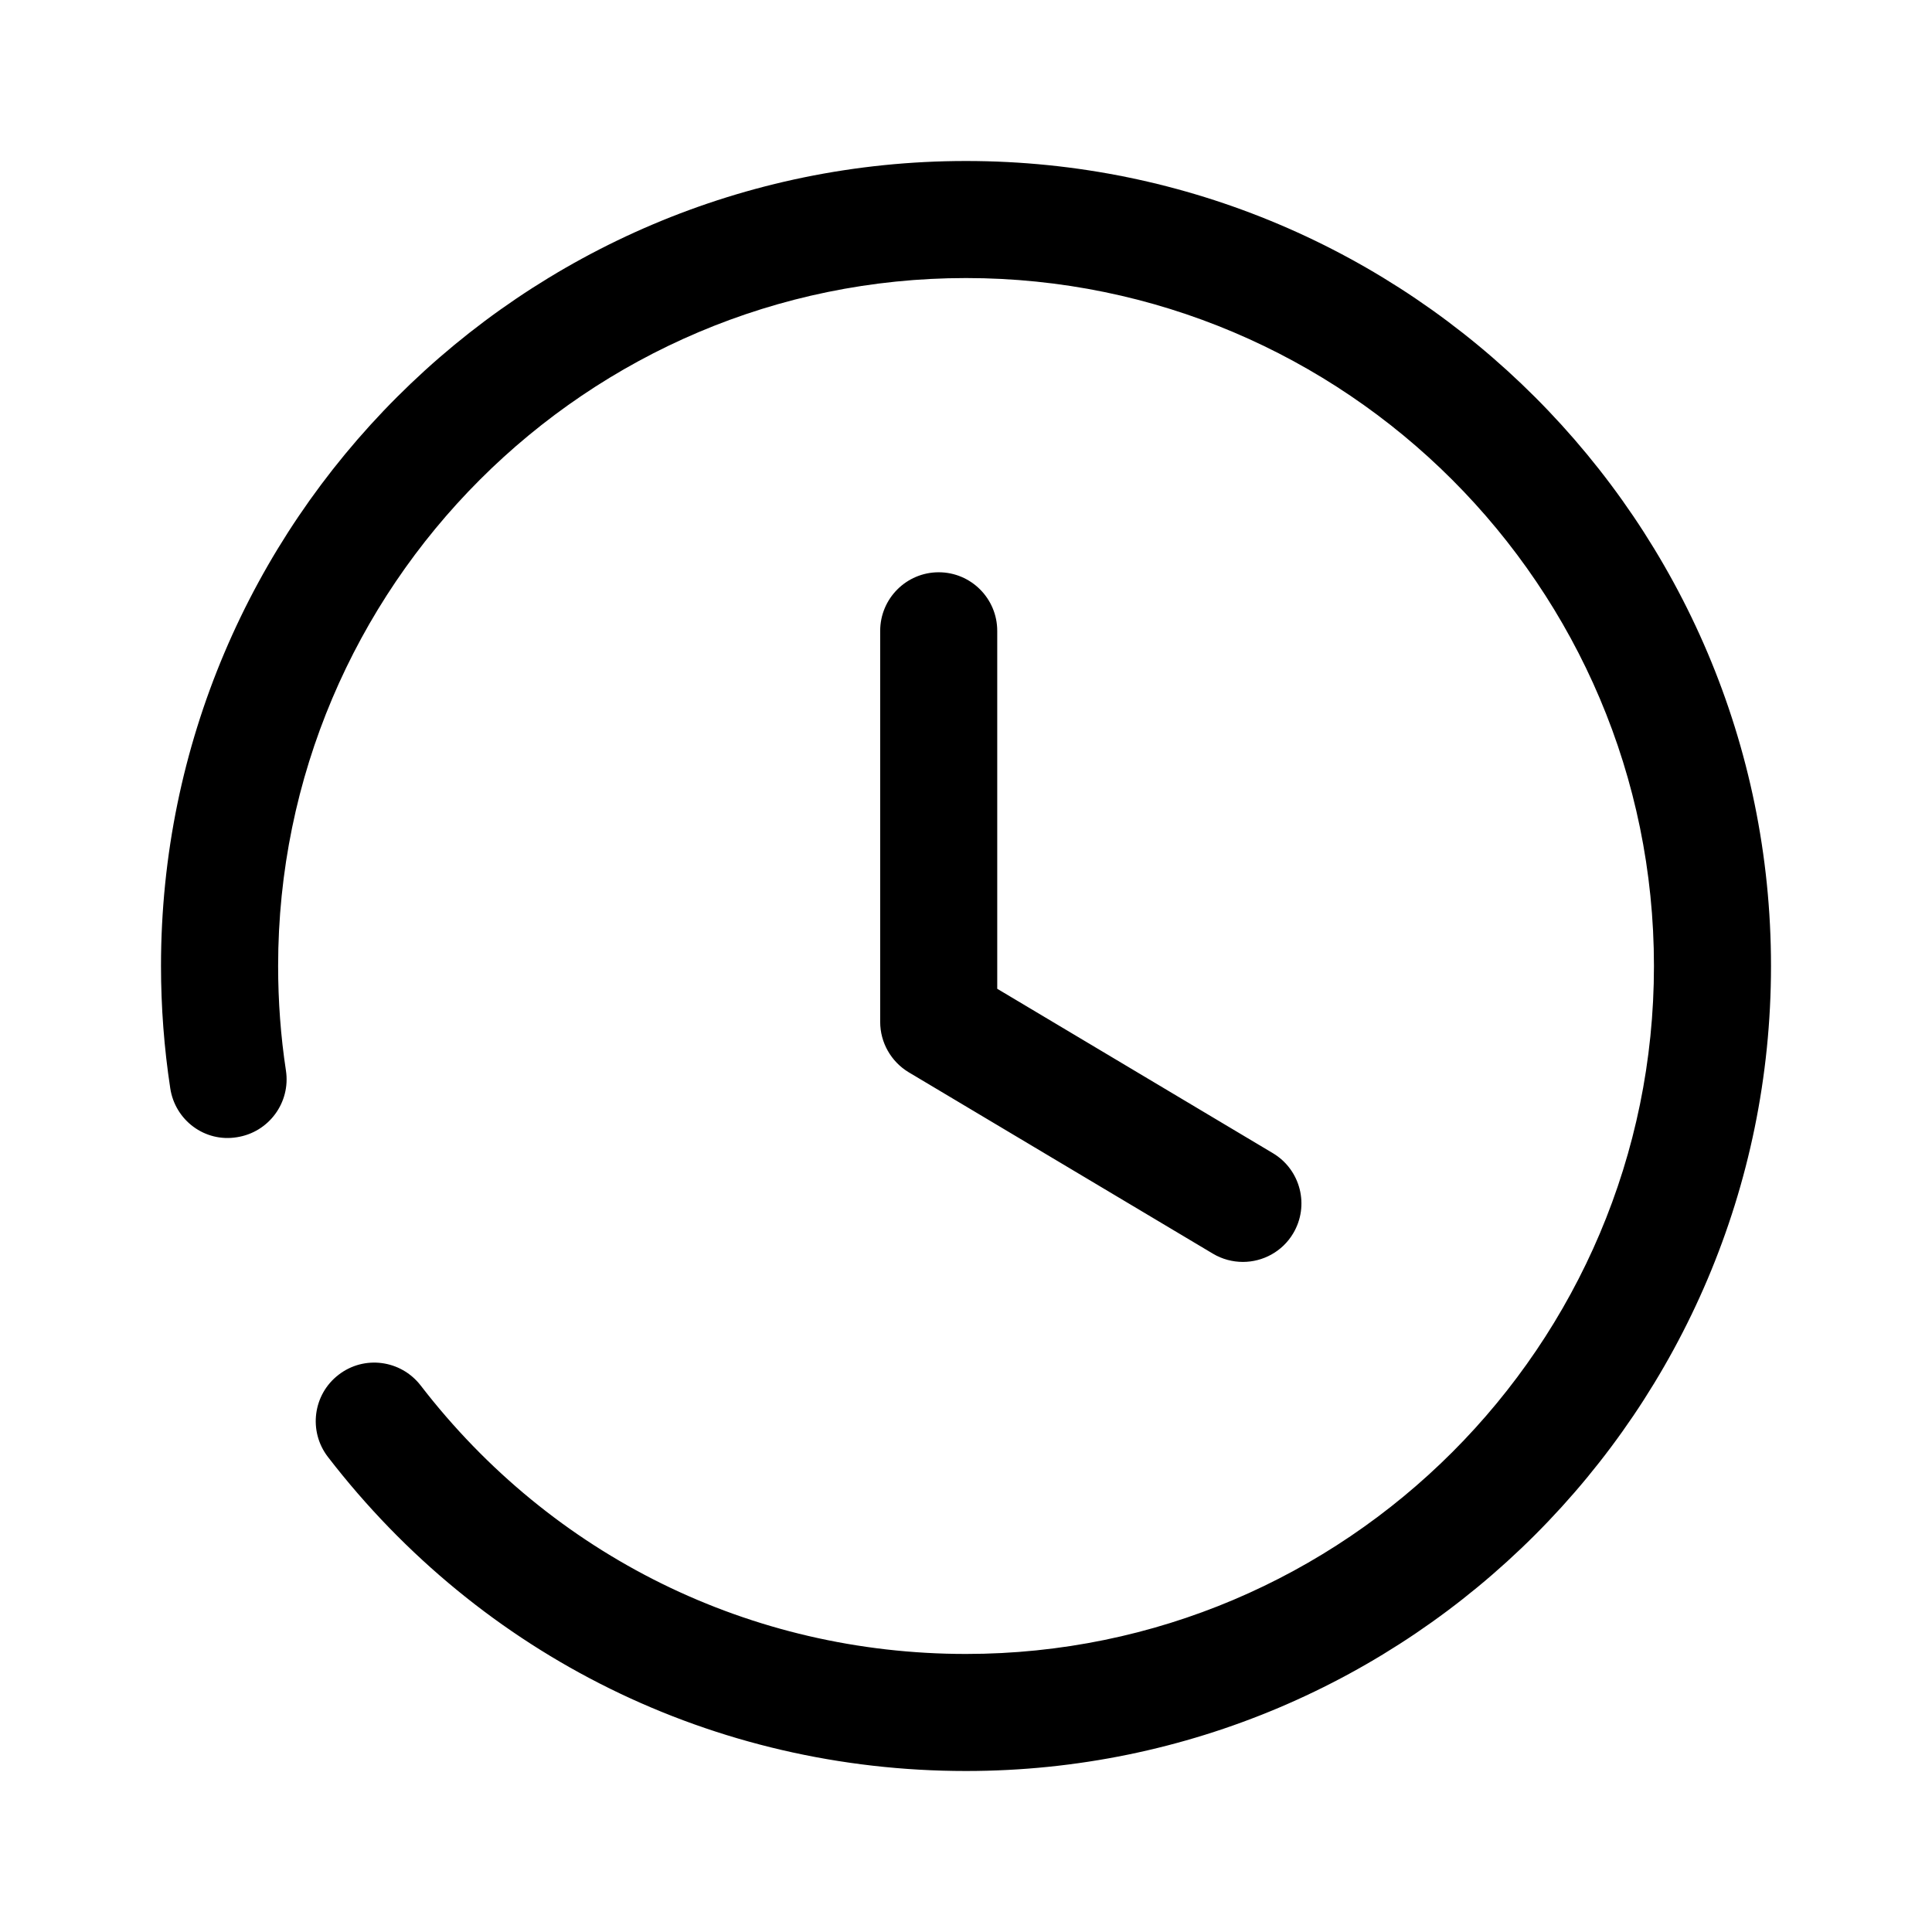
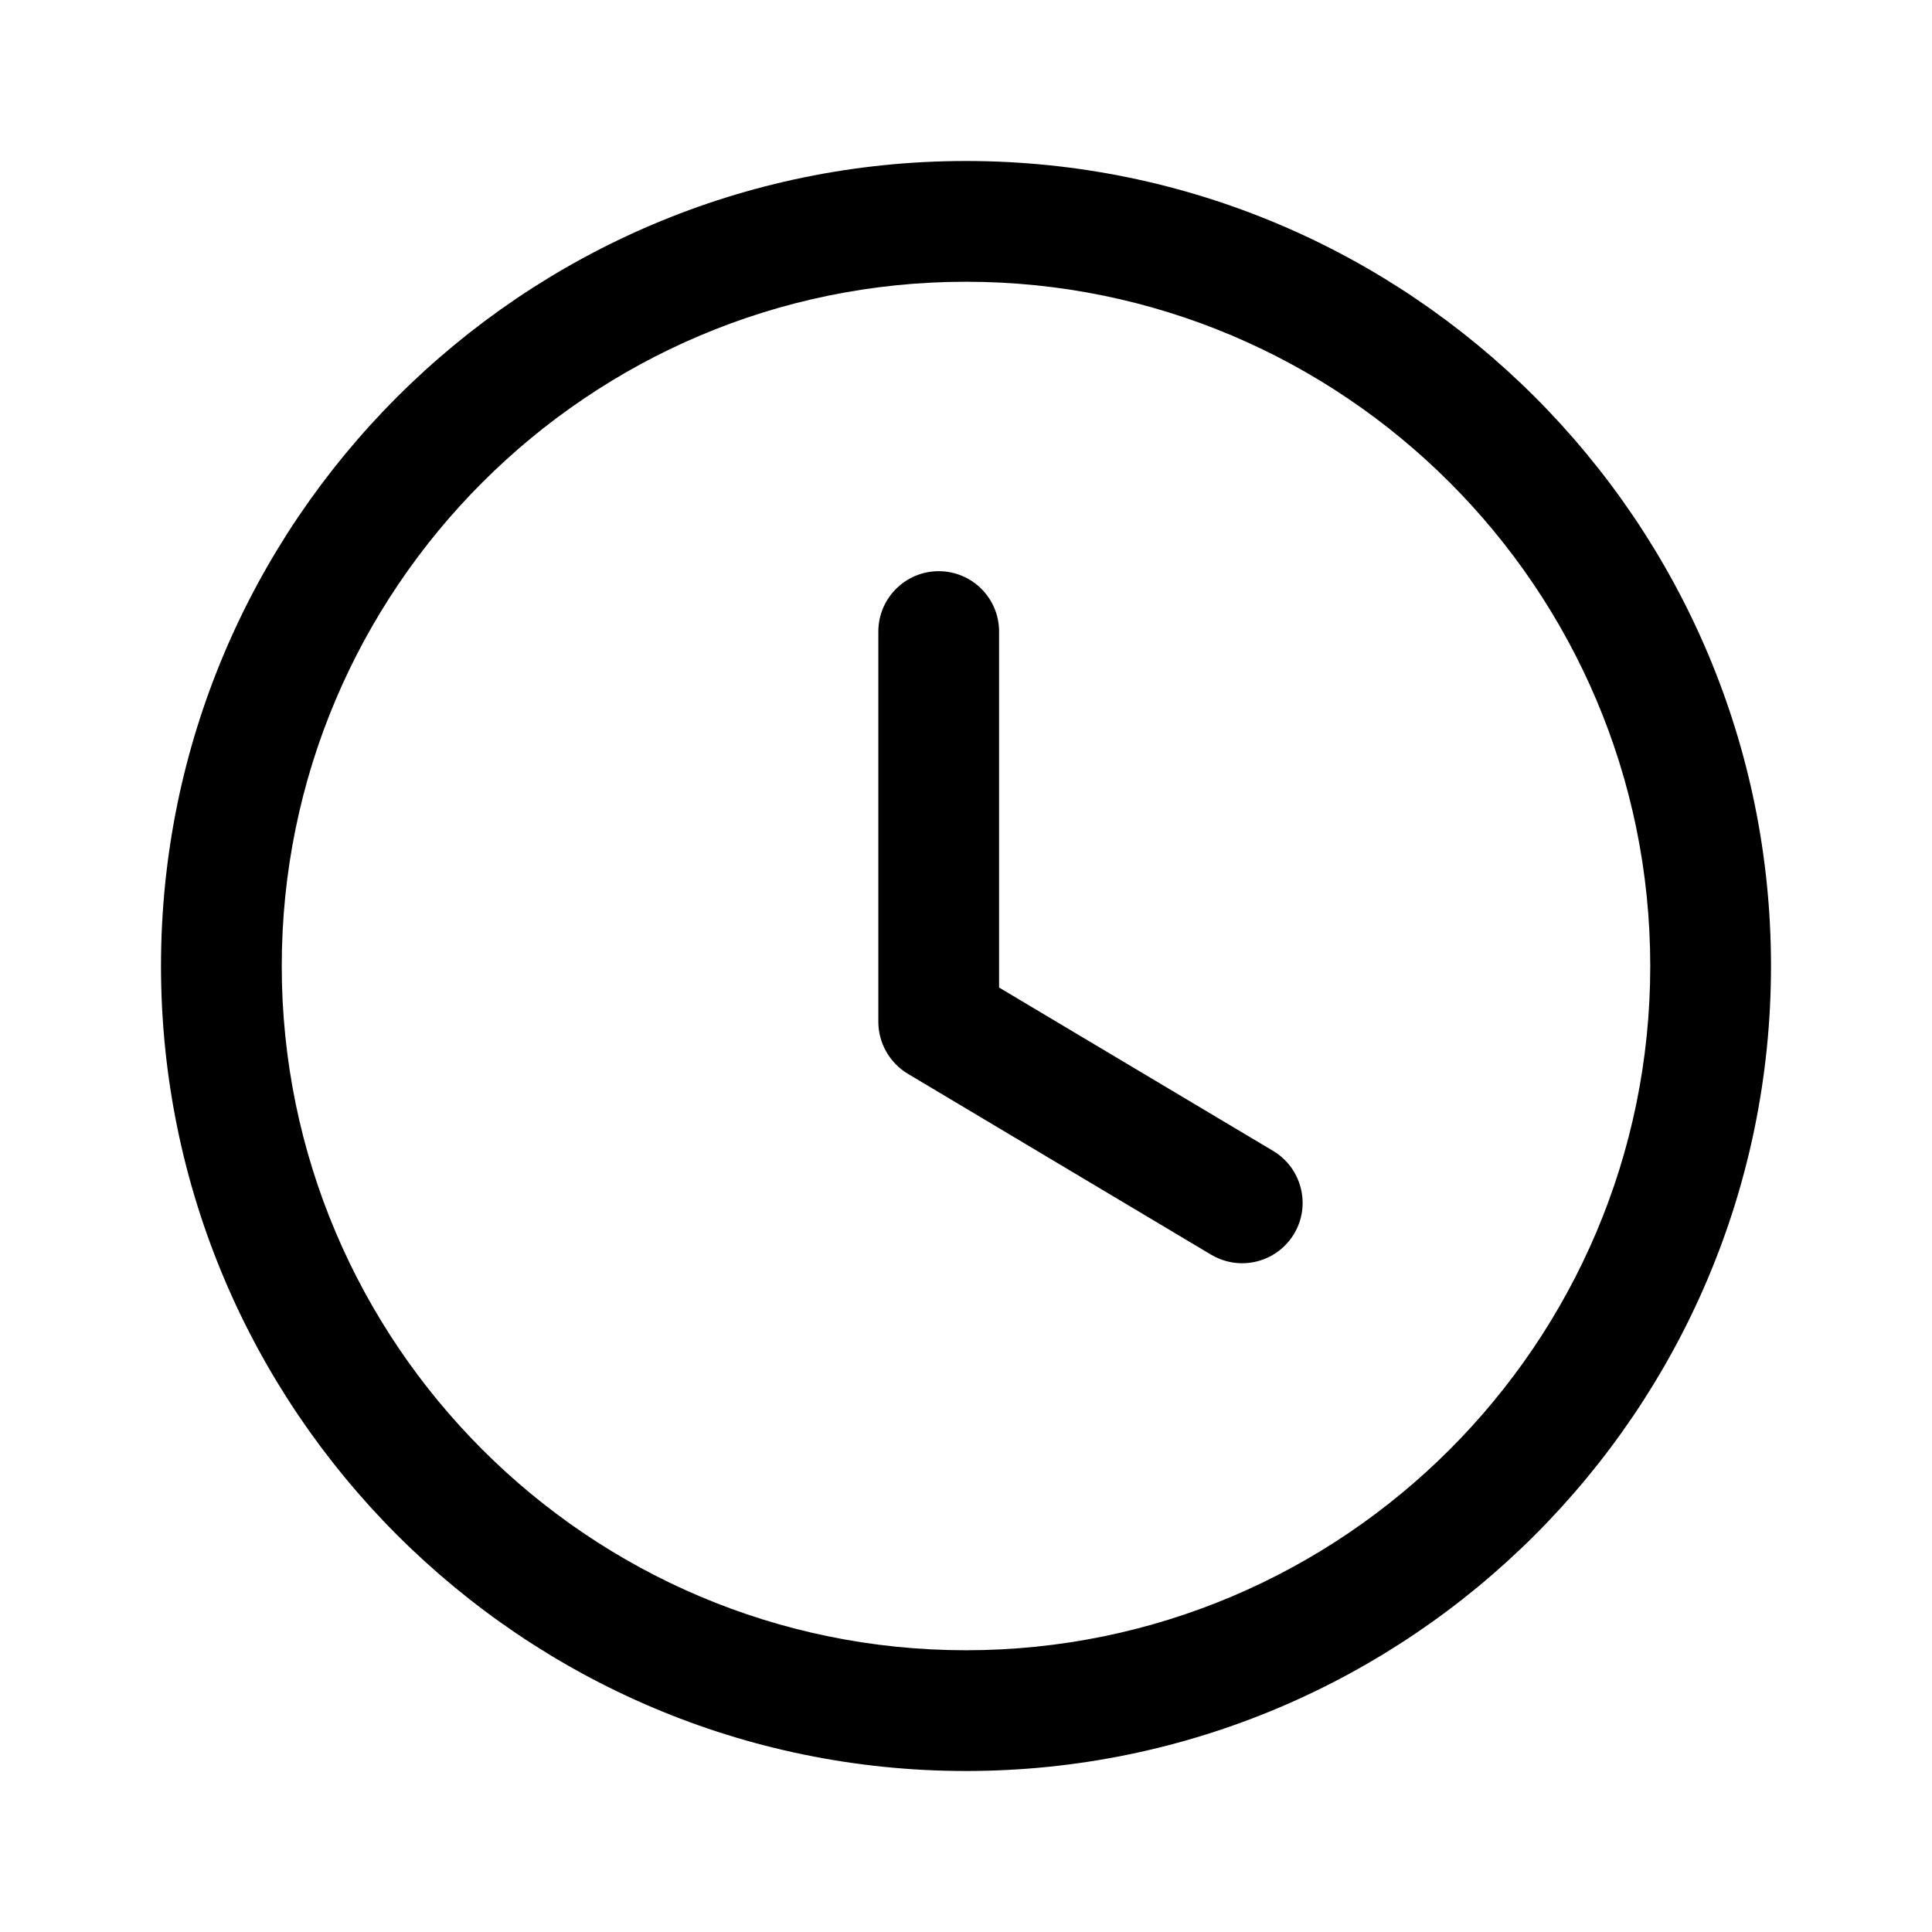
<svg xmlns="http://www.w3.org/2000/svg" width="48" height="48" viewBox="0 0 48 48" fill="none">
-   <path d="M24 4C35.028 4 44 12.97 44 24C44 35.028 35.028 44 24 44C17.746 44 11.966 41.154 8.146 36.196C7.656 35.558 7.776 34.644 8.412 34.156C9.048 33.664 9.958 33.786 10.45 34.42C13.716 38.66 18.654 41.092 24 41.092C33.424 41.092 41.092 33.426 41.092 24C41.092 14.576 33.424 6.908 24 6.908C14.576 6.908 6.91 14.576 6.91 24C6.91 24.876 6.974 25.746 7.104 26.598C7.224 27.39 6.68 28.132 5.886 28.254C5.088 28.386 4.35 27.832 4.23 27.038C4.078 26.042 4 25.02 4 24C4 12.97 12.972 4 24 4ZM23.322 14.218C24.124 14.218 24.776 14.87 24.776 15.674V24.566L31.624 28.65C32.314 29.062 32.54 29.954 32.128 30.644C31.858 31.098 31.374 31.352 30.88 31.352C30.626 31.352 30.368 31.286 30.136 31.148L22.576 26.64C22.138 26.376 21.868 25.902 21.868 25.39V15.674C21.868 14.87 22.52 14.218 23.322 14.218Z" fill="black" />
+   <path fill-rule="evenodd" clip-rule="evenodd" d="M24 4C35.028 4 44 12.972 44 24C44 35.028 35.028 44 24 44C12.972 44 4 35.028 4 24C4 12.972 12.972 4 24 4ZM24 7C14.626 7 7 14.626 7 24C7 33.374 14.626 41 24 41C33.374 41 41 33.374 41 24C41 14.626 33.374 7 24 7ZM23.322 14.191C24.152 14.191 24.822 14.863 24.822 15.691V24.535L31.632 28.595C32.342 29.021 32.576 29.941 32.152 30.653C31.87 31.123 31.372 31.385 30.862 31.385C30.6 31.385 30.336 31.317 30.094 31.175L22.554 26.677C22.102 26.405 21.822 25.915 21.822 25.387V15.691C21.822 14.863 22.494 14.191 23.322 14.191Z" fill="black" />
</svg>
